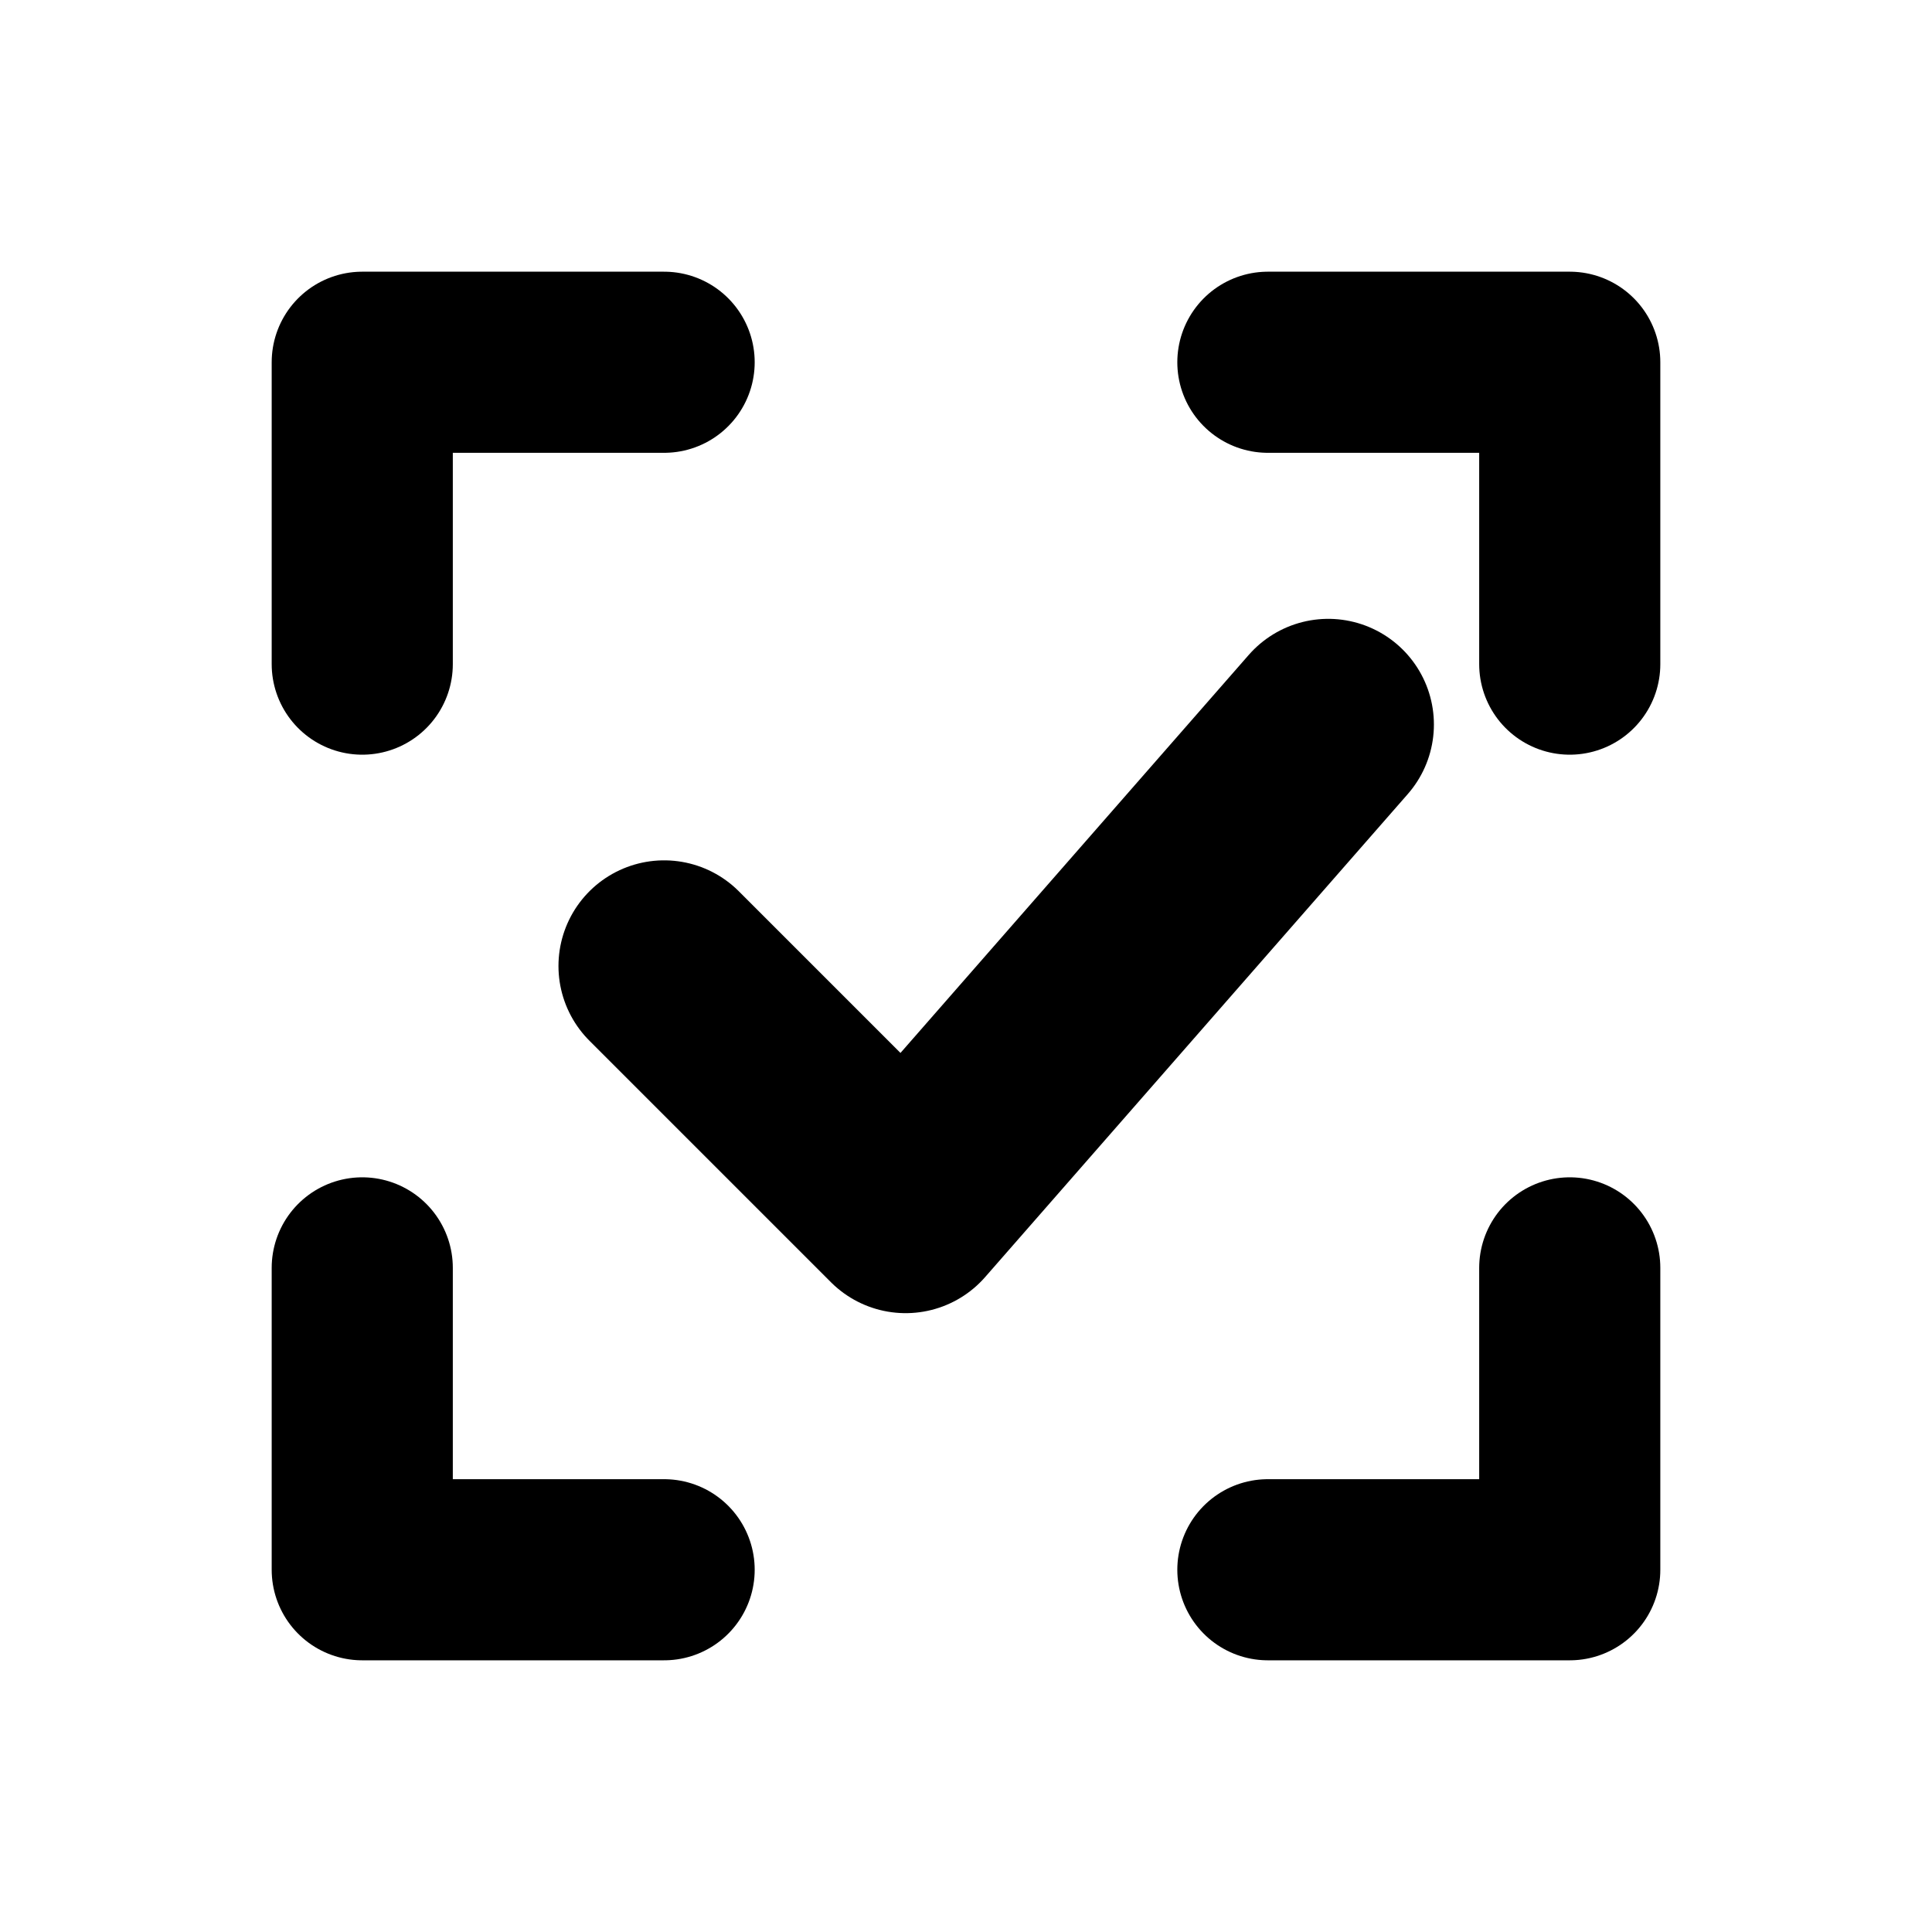
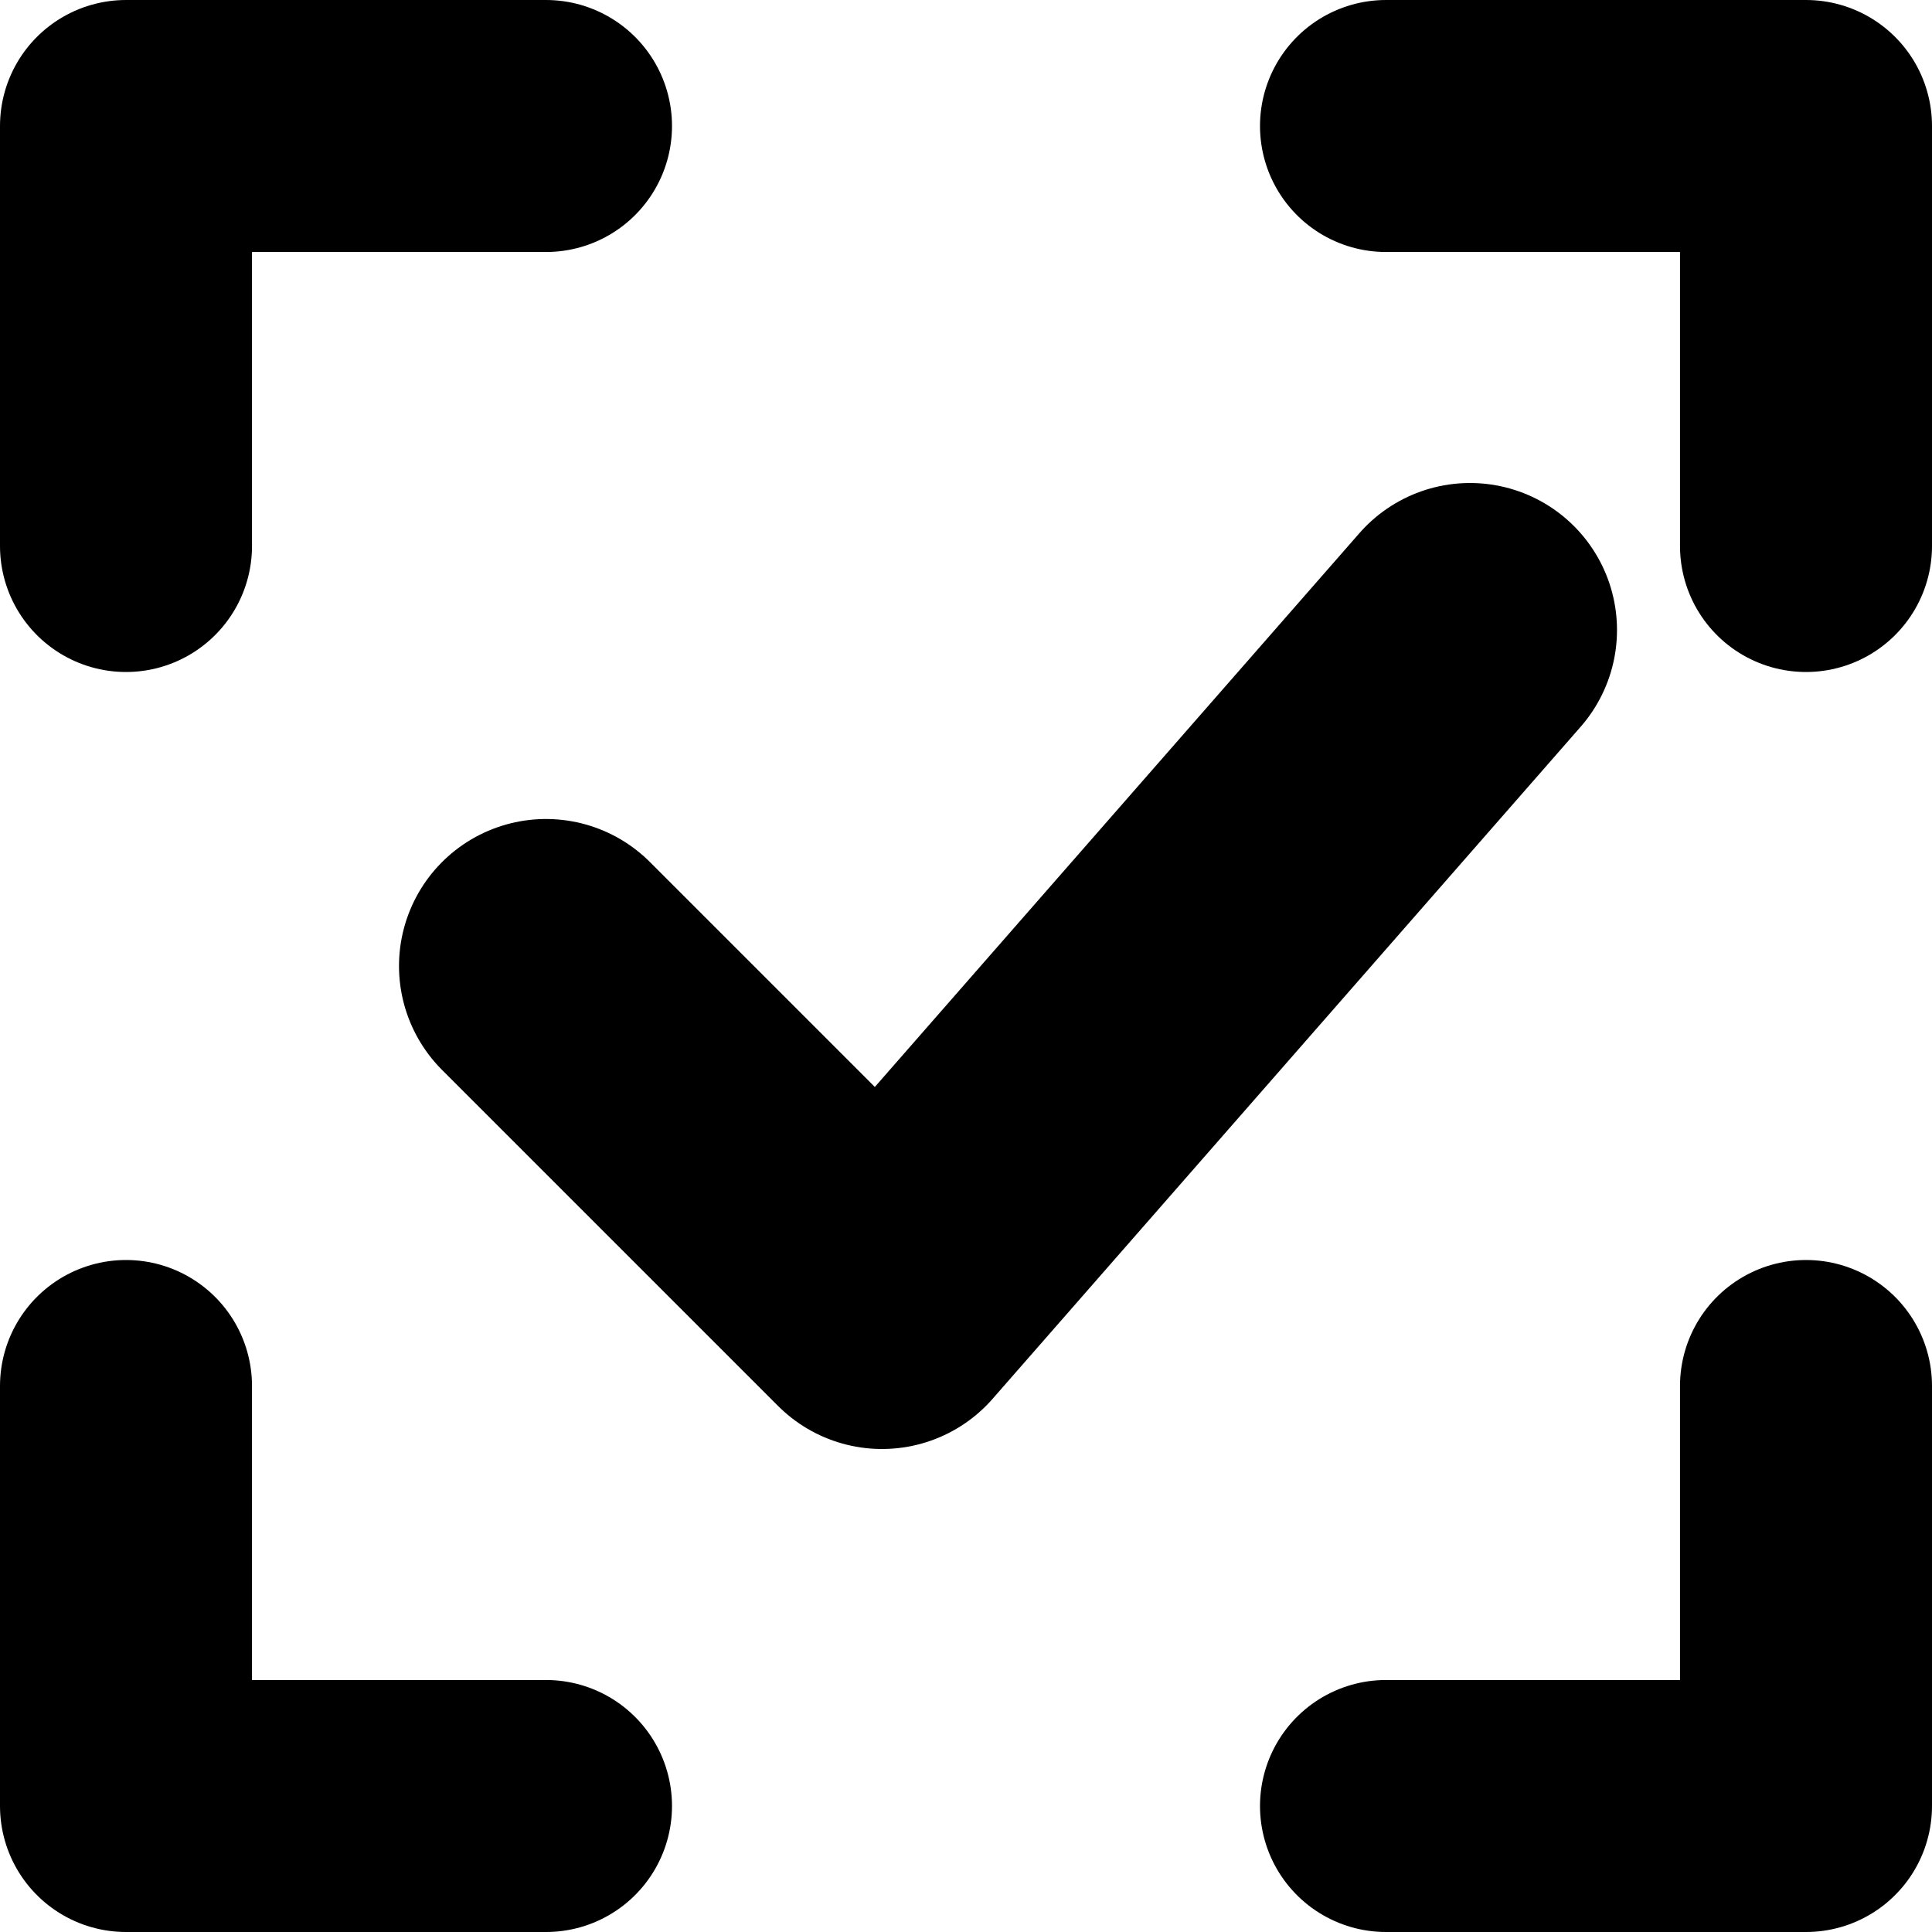
- <svg xmlns="http://www.w3.org/2000/svg" width="256" height="256" viewBox="0 0 256 256" fill="none" role="img" aria-labelledby="title desc">
+ <svg xmlns="http://www.w3.org/2000/svg" width="256" height="256" viewBox="36 36 184 184" fill="none" role="img" aria-labelledby="title desc">
  <path d="M88 48H48V88 M168 48H208V88 M48 168V208H88 M208 168V208H168" stroke="currentColor" stroke-width="24" stroke-linecap="round" stroke-linejoin="round" />
  <path d="M88 128L120 160L176 96" stroke="currentColor" stroke-width="28" stroke-linecap="round" stroke-linejoin="round" />
</svg>
